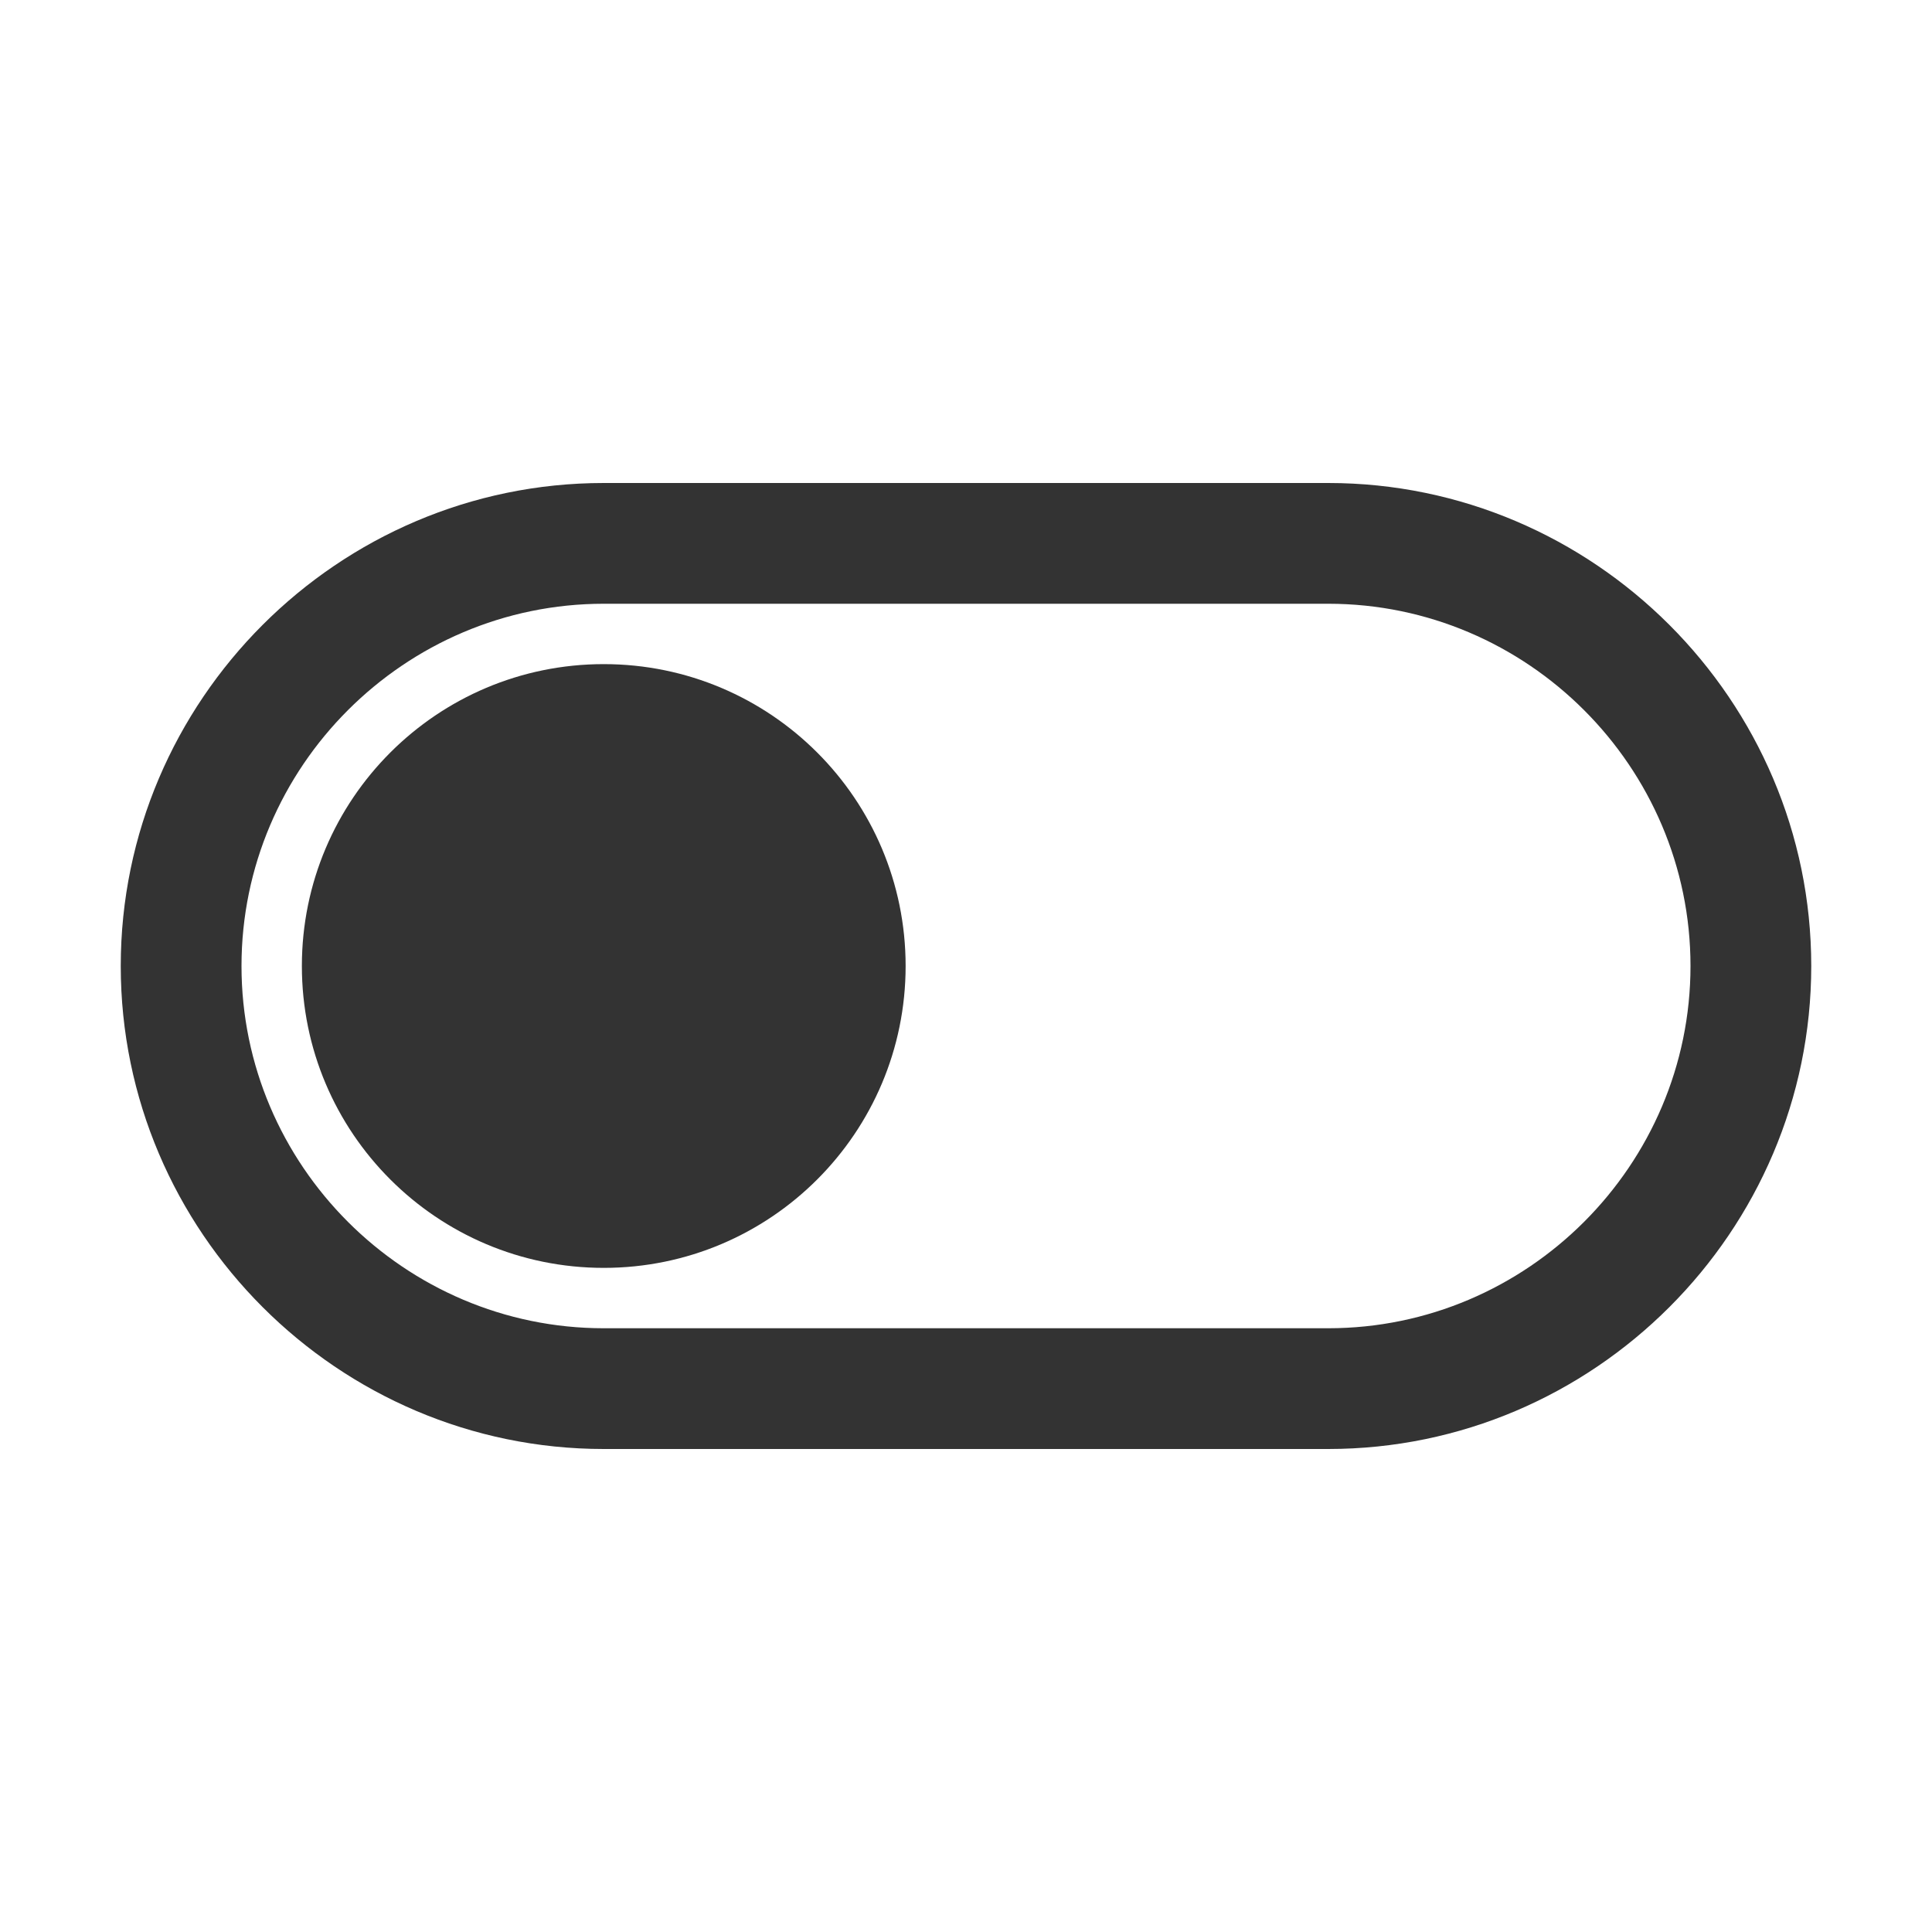
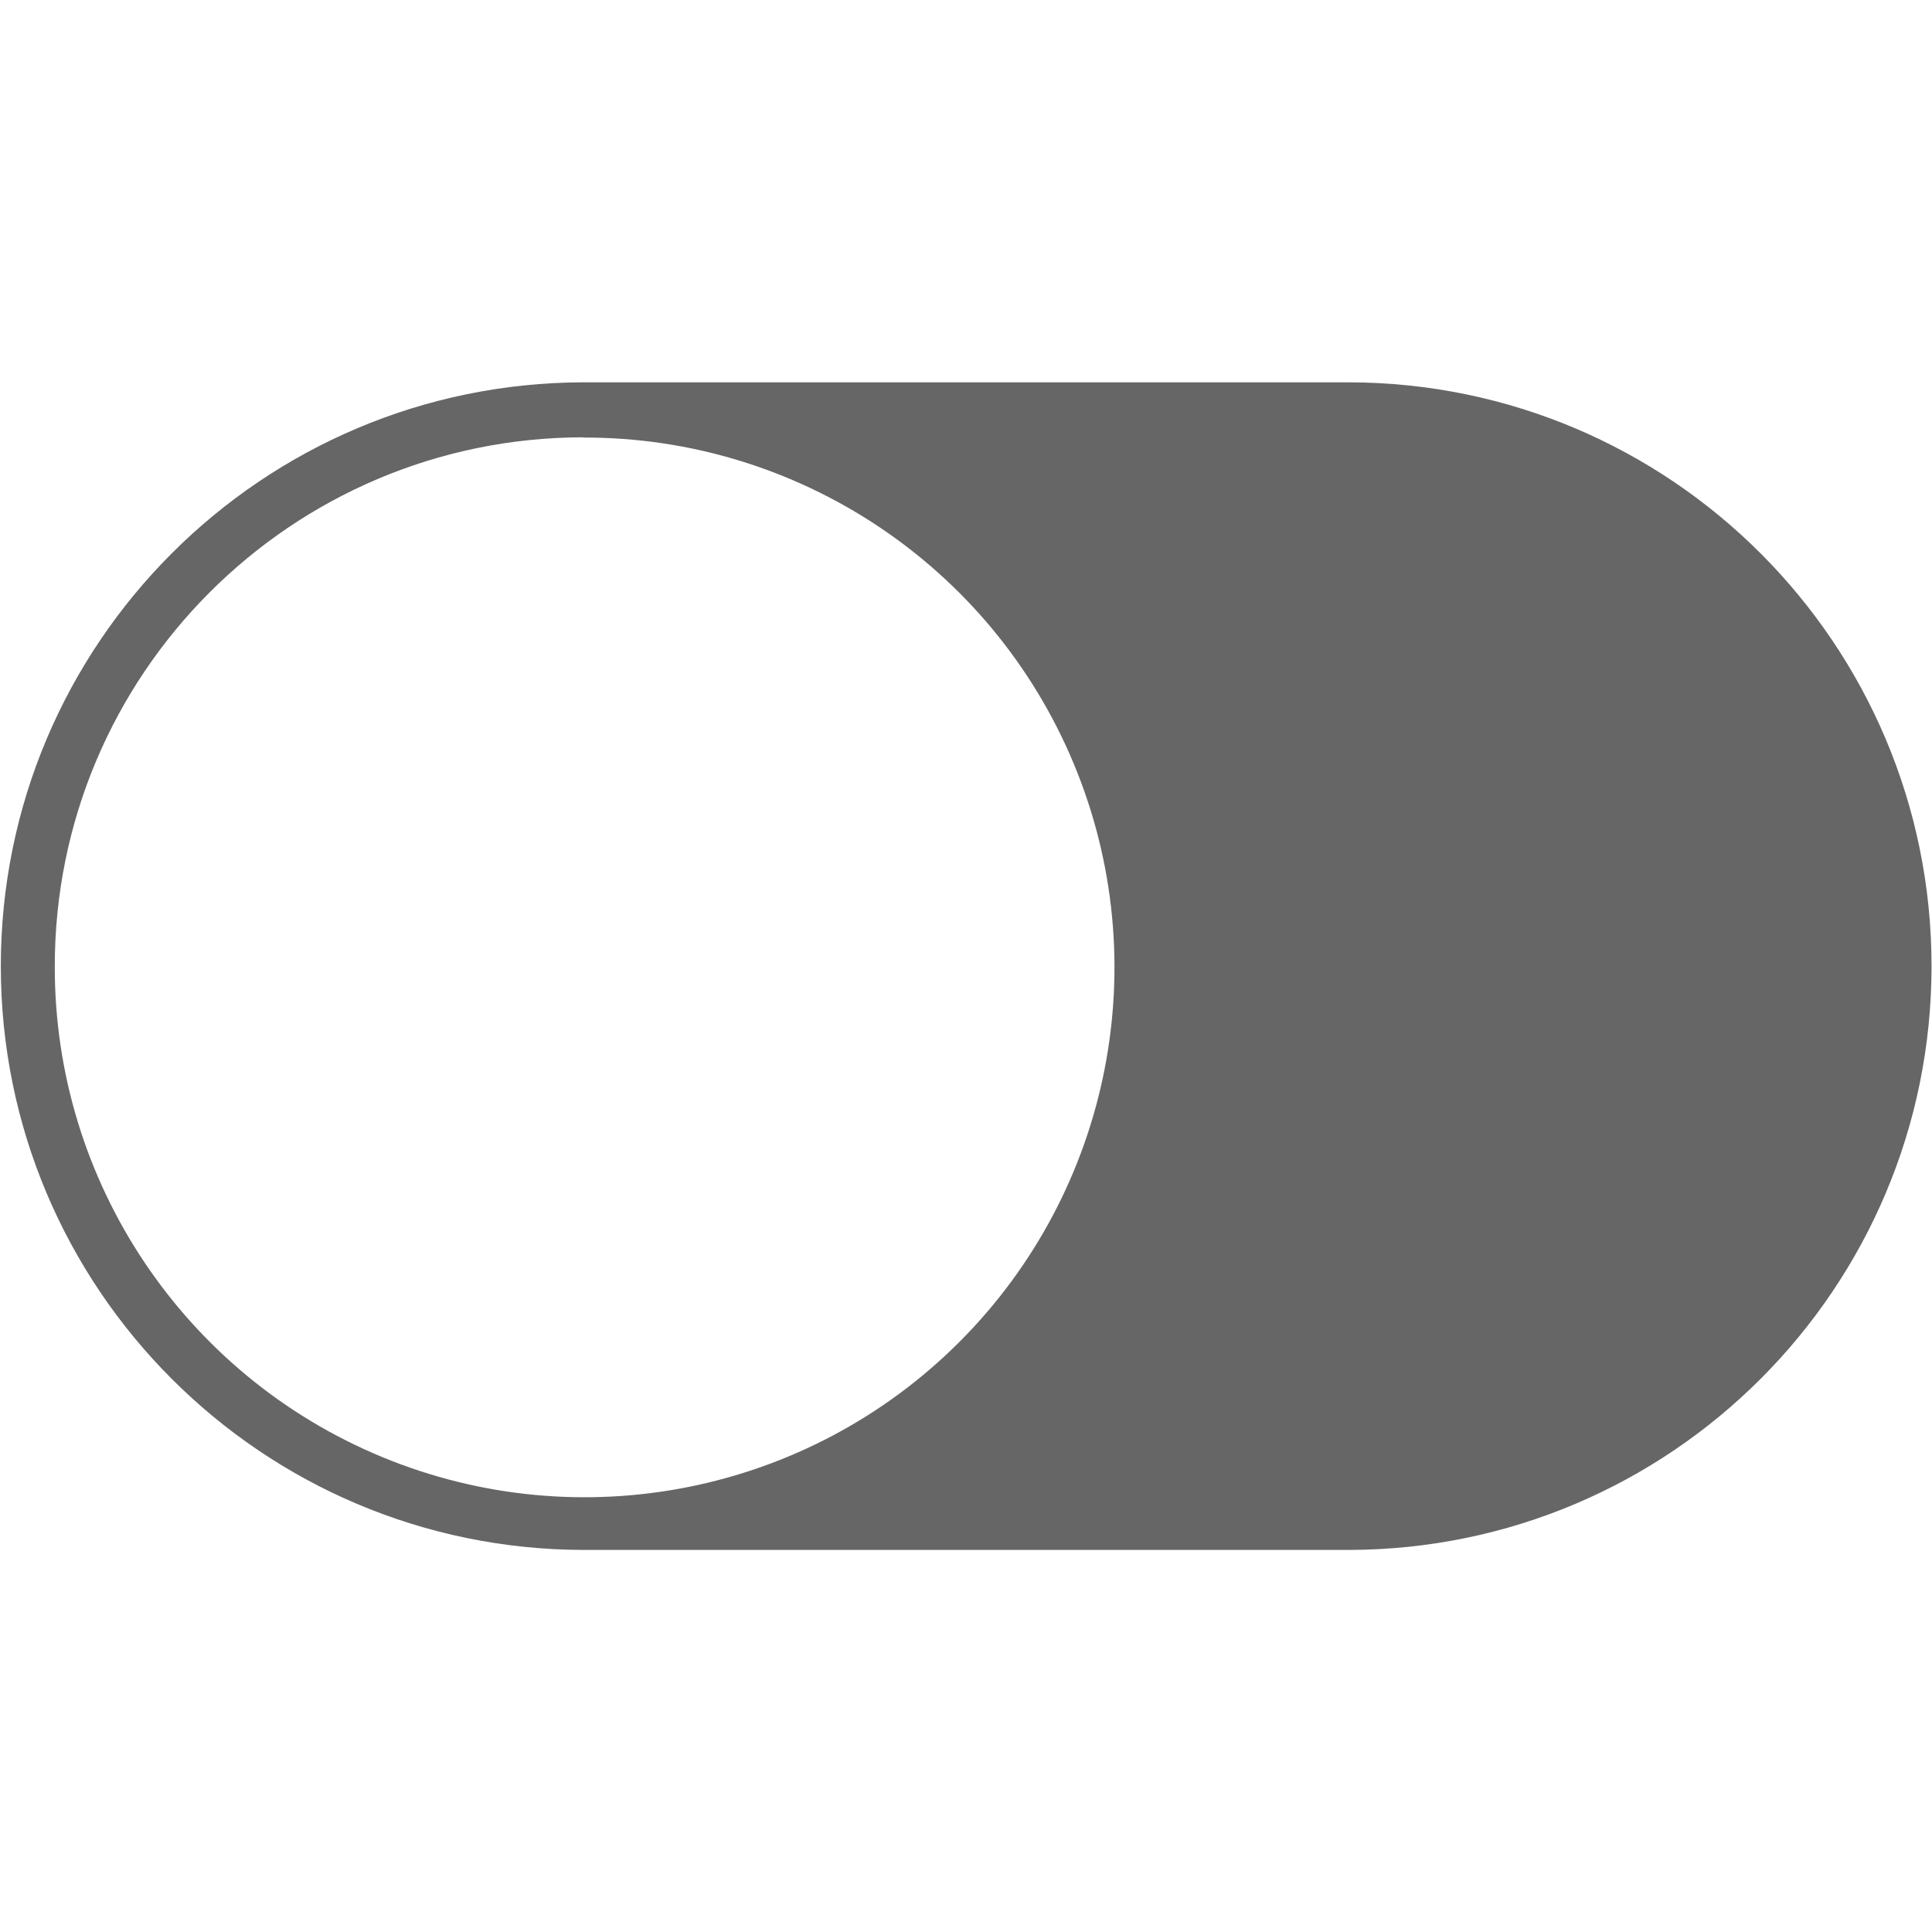
- <svg xmlns="http://www.w3.org/2000/svg" t="1734887875534" class="icon" viewBox="0 0 1024 1024" version="1.1" p-id="4787" width="200" height="200">
-   <path d="M704 256H320C179.2 256 64 371.2 64 512s115.2 256 256 256h384c140.8 0 256-115.2 256-256S844.8 256 704 256z m0 448H320c-105.6 0-192-86.4-192-192s86.4-192 192-192h384c105.6 0 192 86.4 192 192s-86.4 192-192 192z" fill="#333333" p-id="4788" />
-   <path d="M160 512a160 160 0 1 0 320 0 160 160 0 1 0-320 0z" fill="#333333" p-id="4789" />
+ <svg xmlns="http://www.w3.org/2000/svg" t="1736010347009" class="icon" viewBox="0 0 1694 1024" version="1.1" p-id="13192" width="200" height="200">
+   <path d="M511.889 1024h670.53a511.889 511.889 0 0 0 0-1023.777h-670.53a511.889 511.889 0 0 0 0 1023.777z m-0.579-975.348A464.572 464.572 0 1 1 48.03 512.957 463.905 463.905 0 0 1 511.31 48.429z" fill="#666666" p-id="13193" />
</svg>
